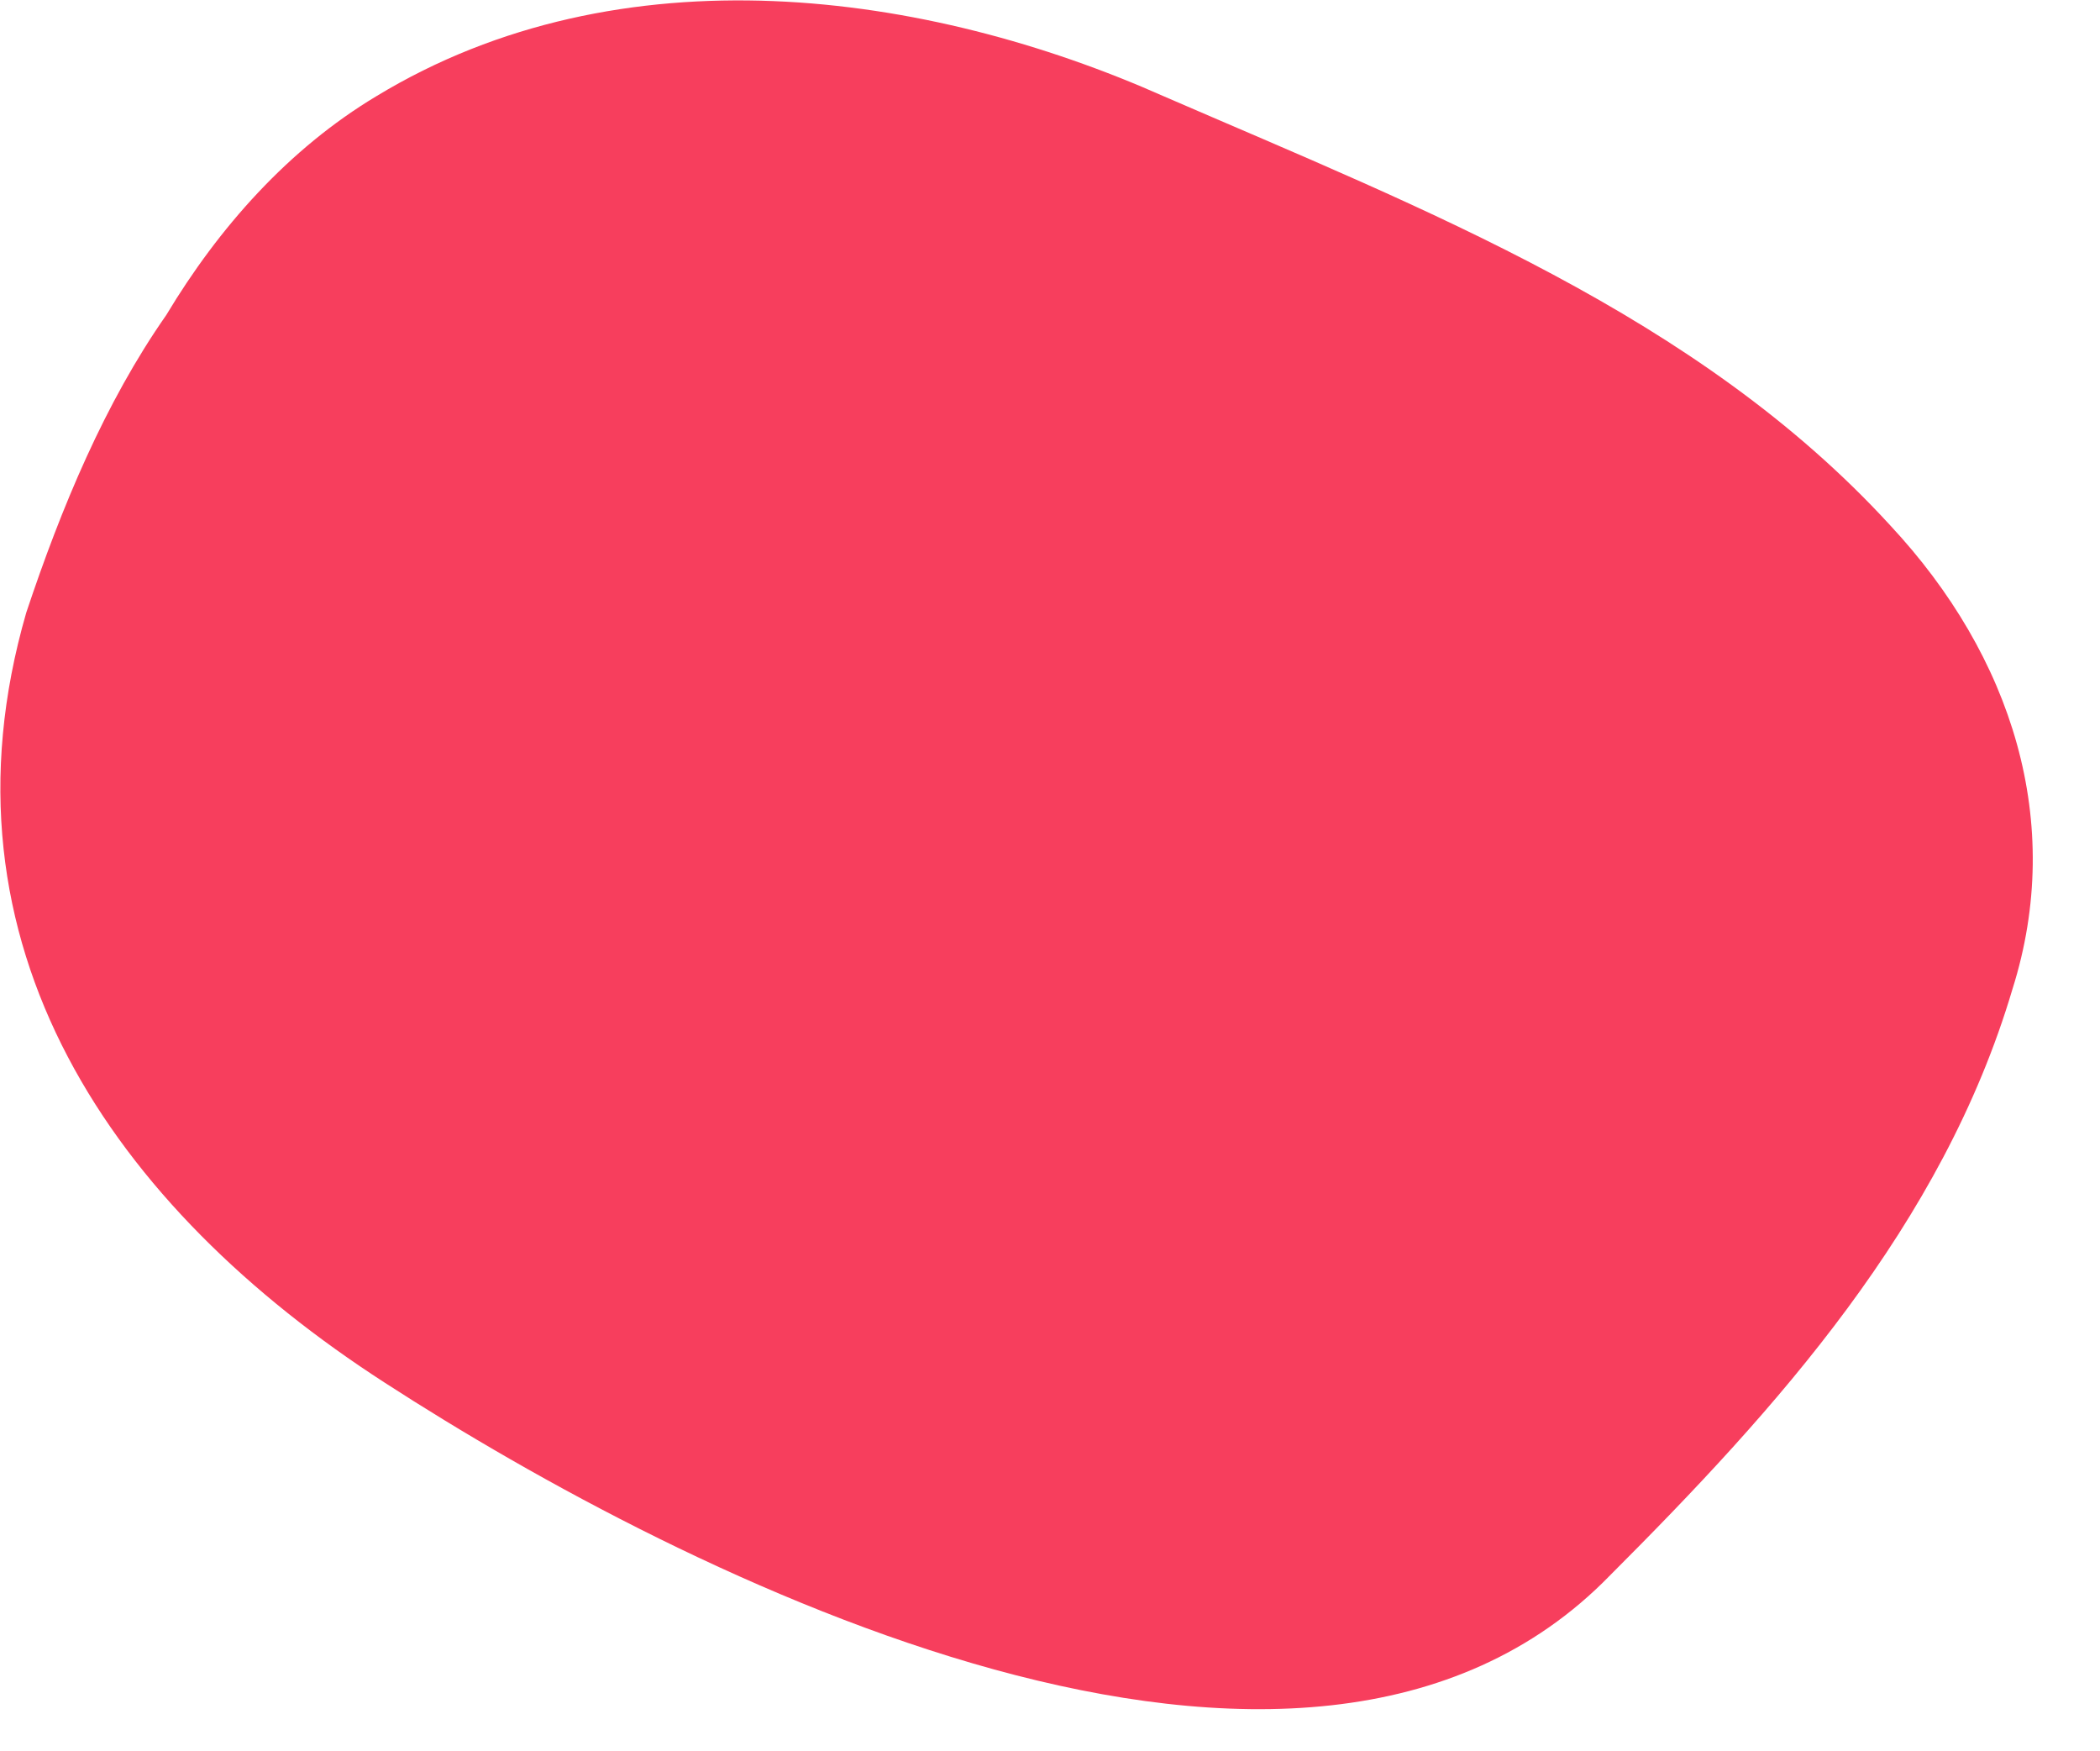
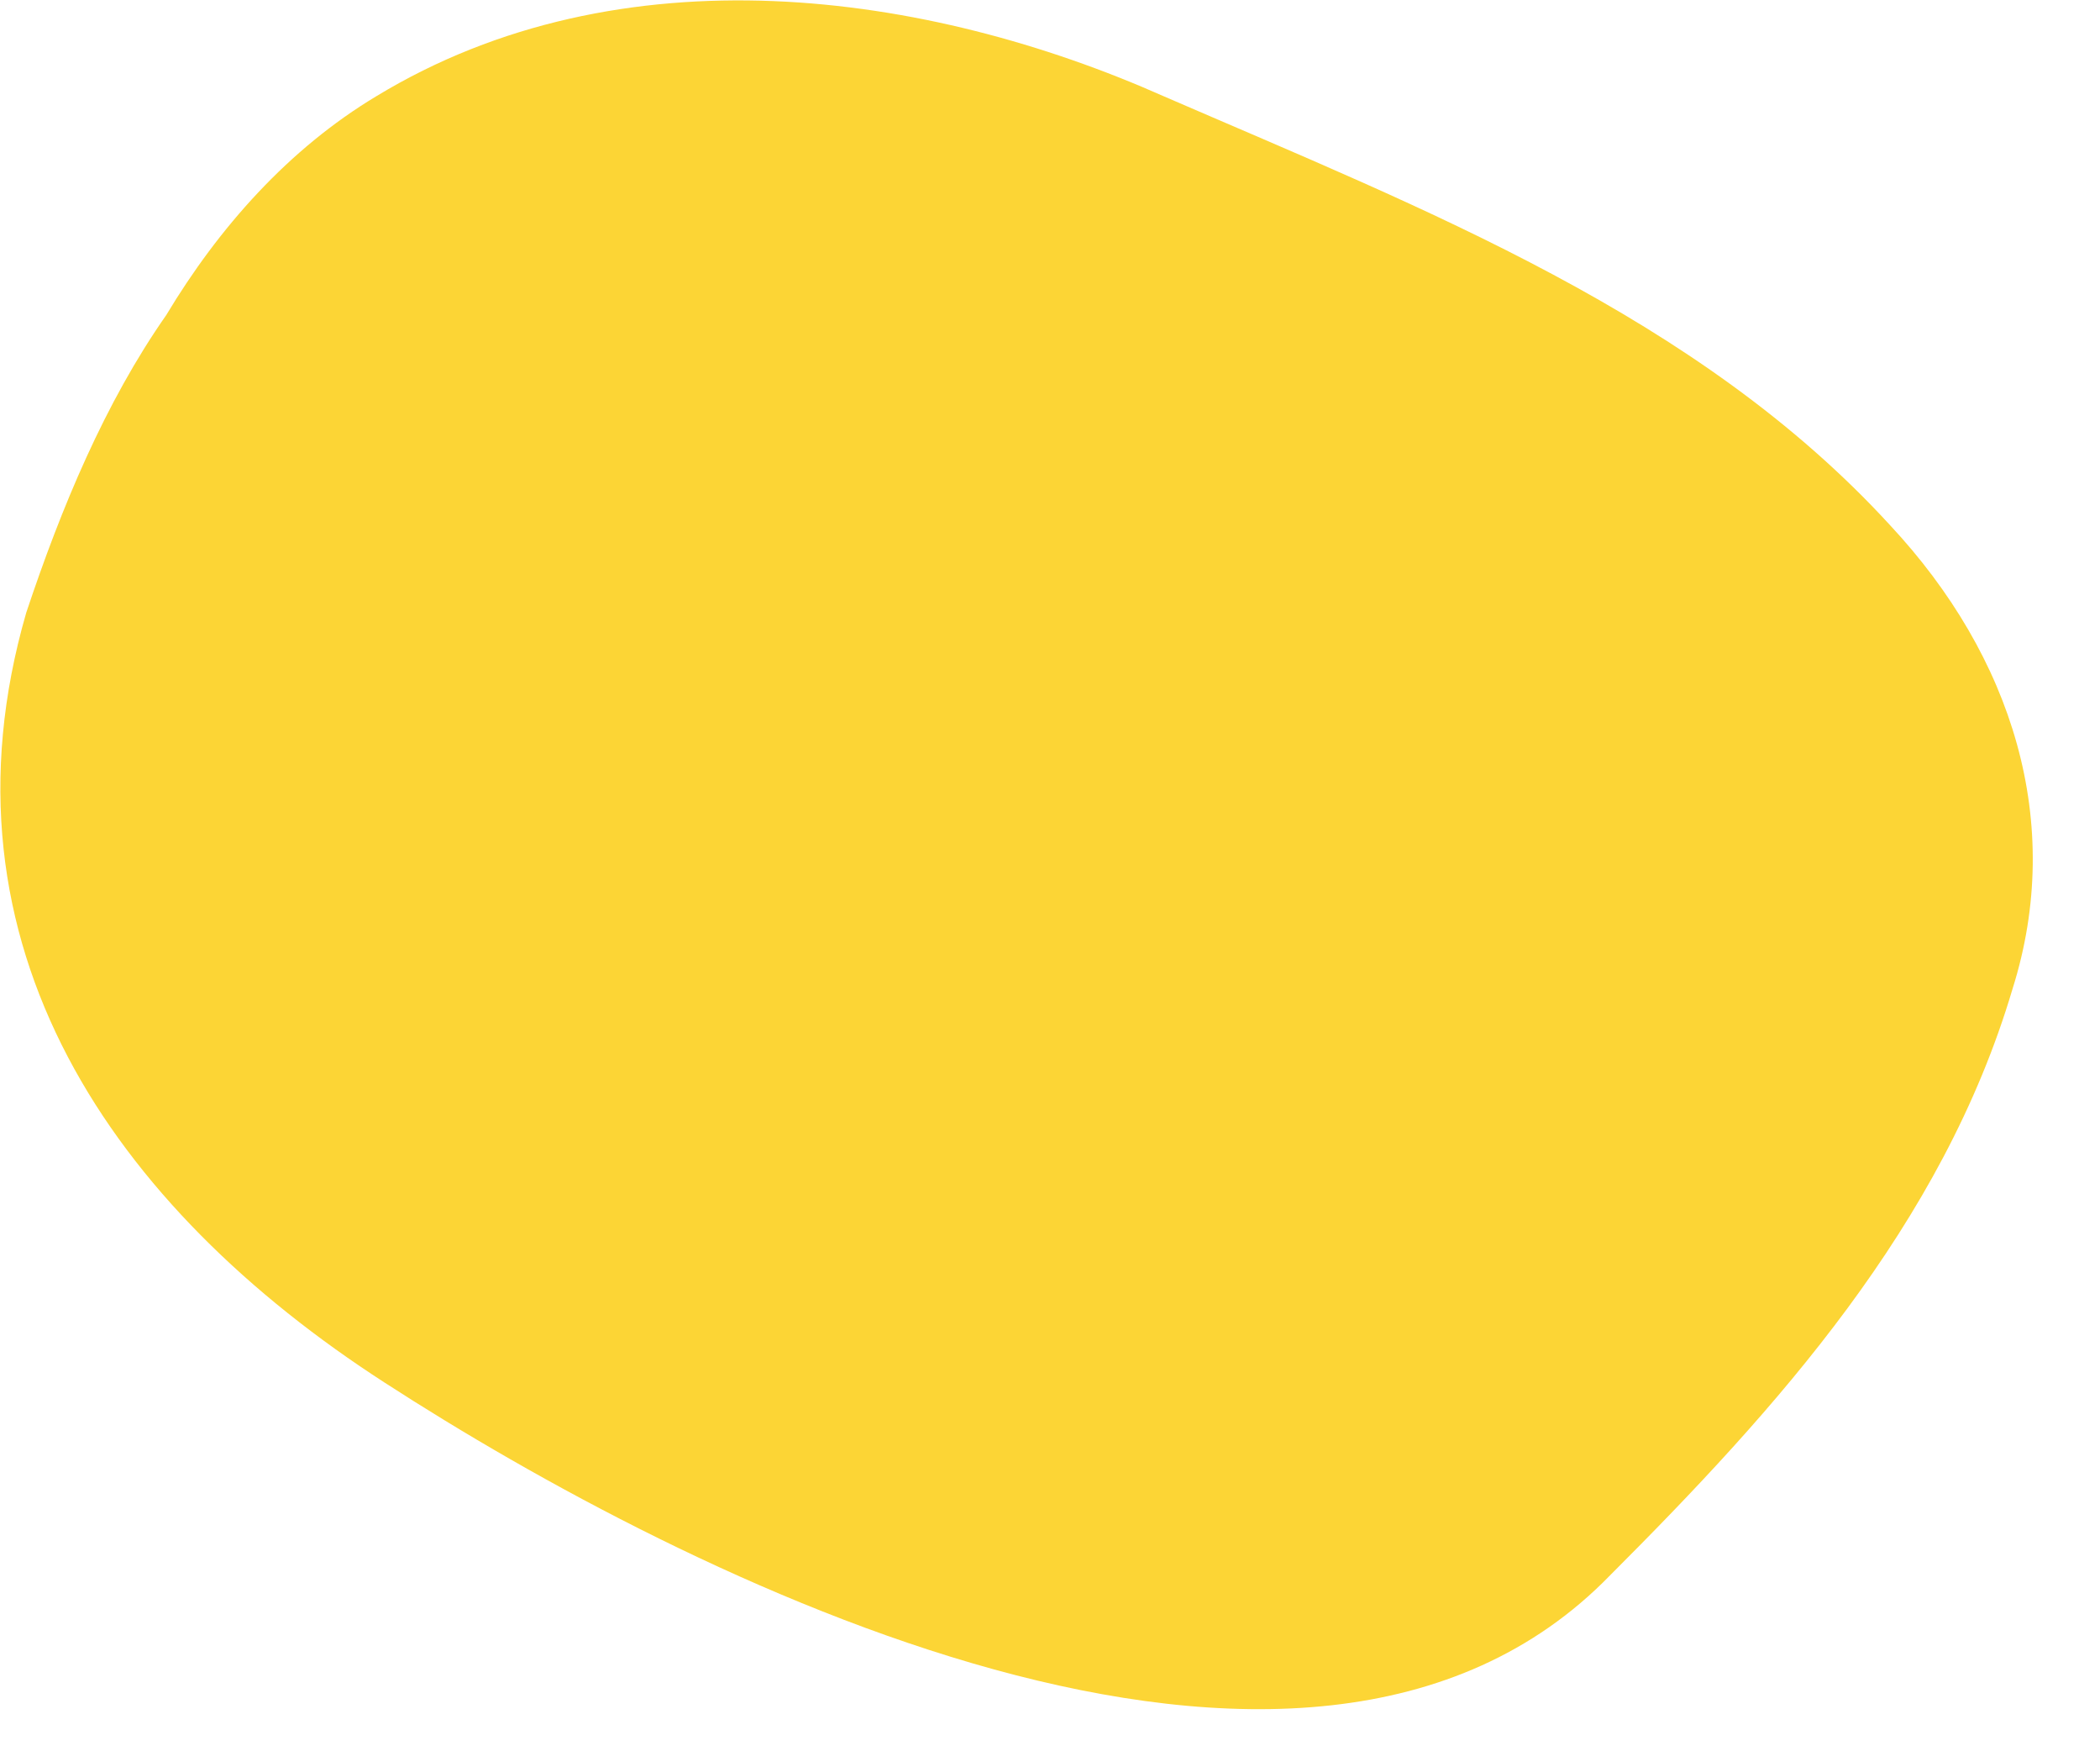
<svg xmlns="http://www.w3.org/2000/svg" width="24" height="20" viewBox="0 0 24 20" fill="none">
-   <path d="M4.3 1.1C3.3 1.7 2.5 2.6 1.9 3.6C1.2 4.6 0.7 5.8 0.3 7C-0.8 10.8 1.3 13.8 4.4 15.8C7.8 18 14.9 21.6 18.4 18C20.3 16.1 22.2 14 23 11.3C23.6 9.4 23 7.5 21.6 6C19.4 3.6 16.3 2.4 13.3 1.1C10.6 -0.1 7.1 -0.6 4.3 1.1Z" fill="#F73E5D" />
+   <path d="M4.3 1.1C3.3 1.7 2.5 2.6 1.9 3.6C1.2 4.6 0.7 5.8 0.3 7C-0.8 10.8 1.3 13.8 4.4 15.8C7.8 18 14.9 21.6 18.4 18C20.3 16.1 22.2 14 23 11.3C23.6 9.4 23 7.5 21.6 6C19.4 3.6 16.3 2.4 13.3 1.1C10.6 -0.1 7.1 -0.6 4.3 1.1Z" fill="#FCD535" />
</svg>
